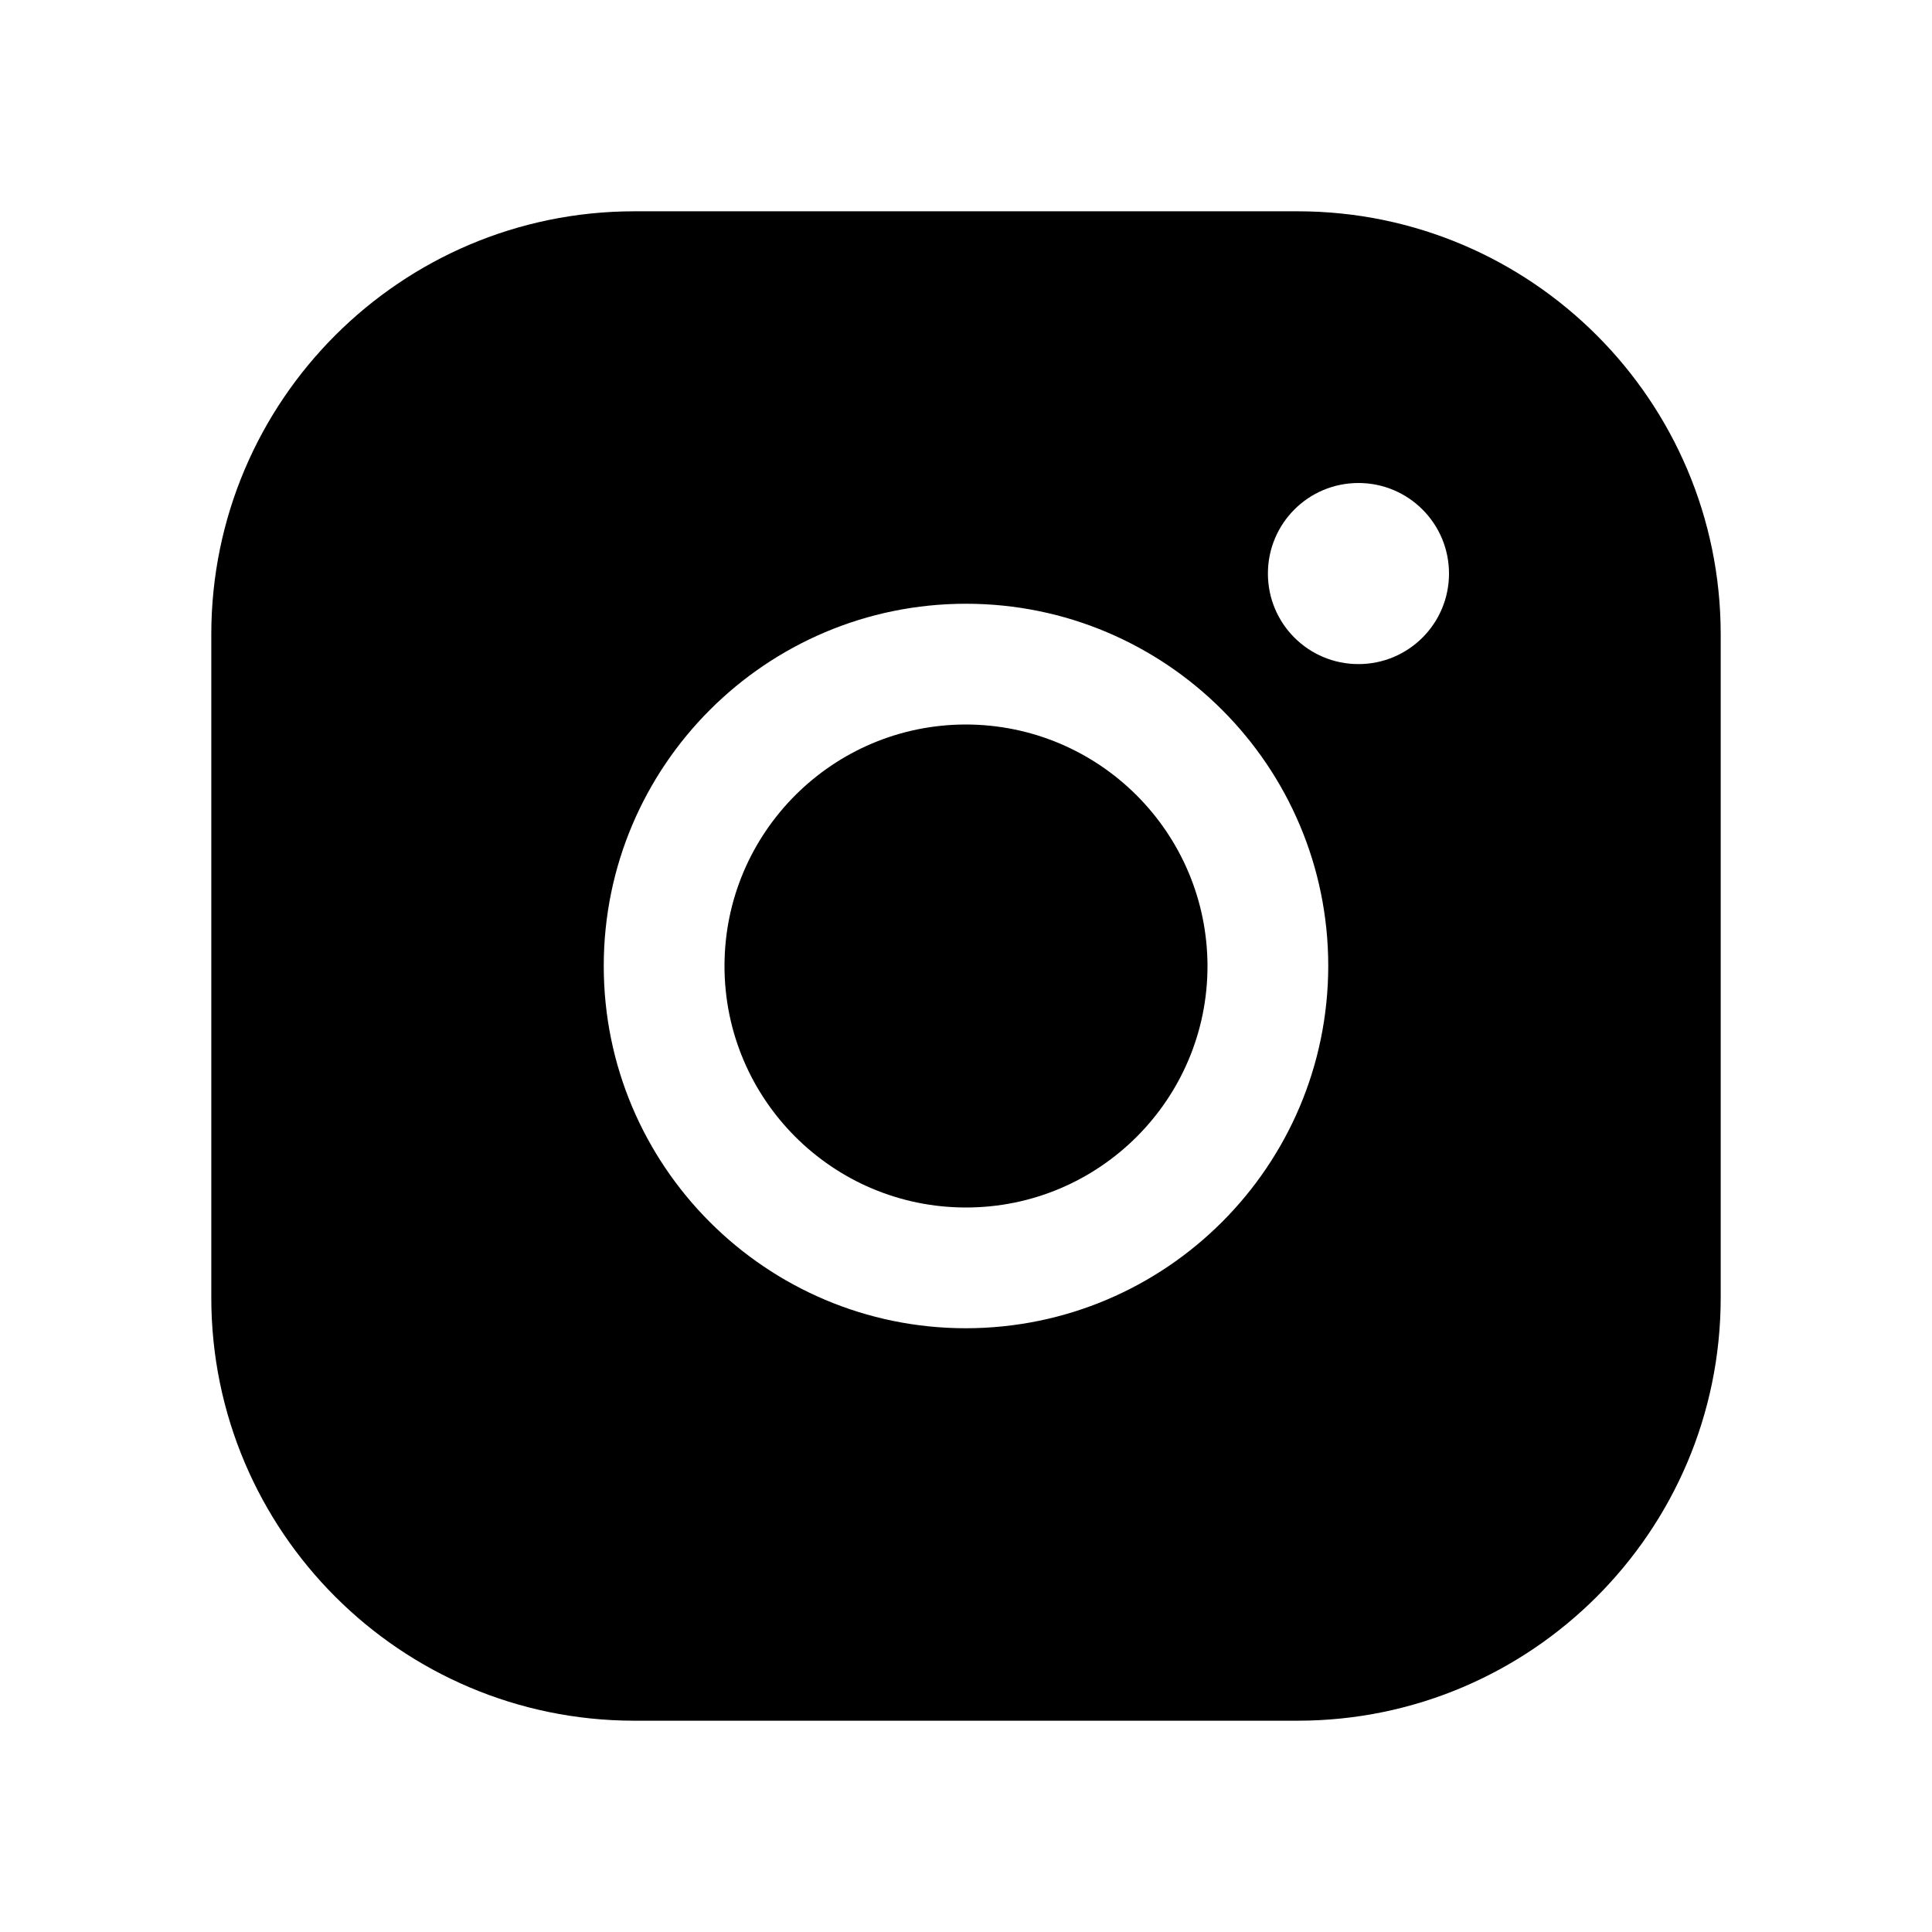
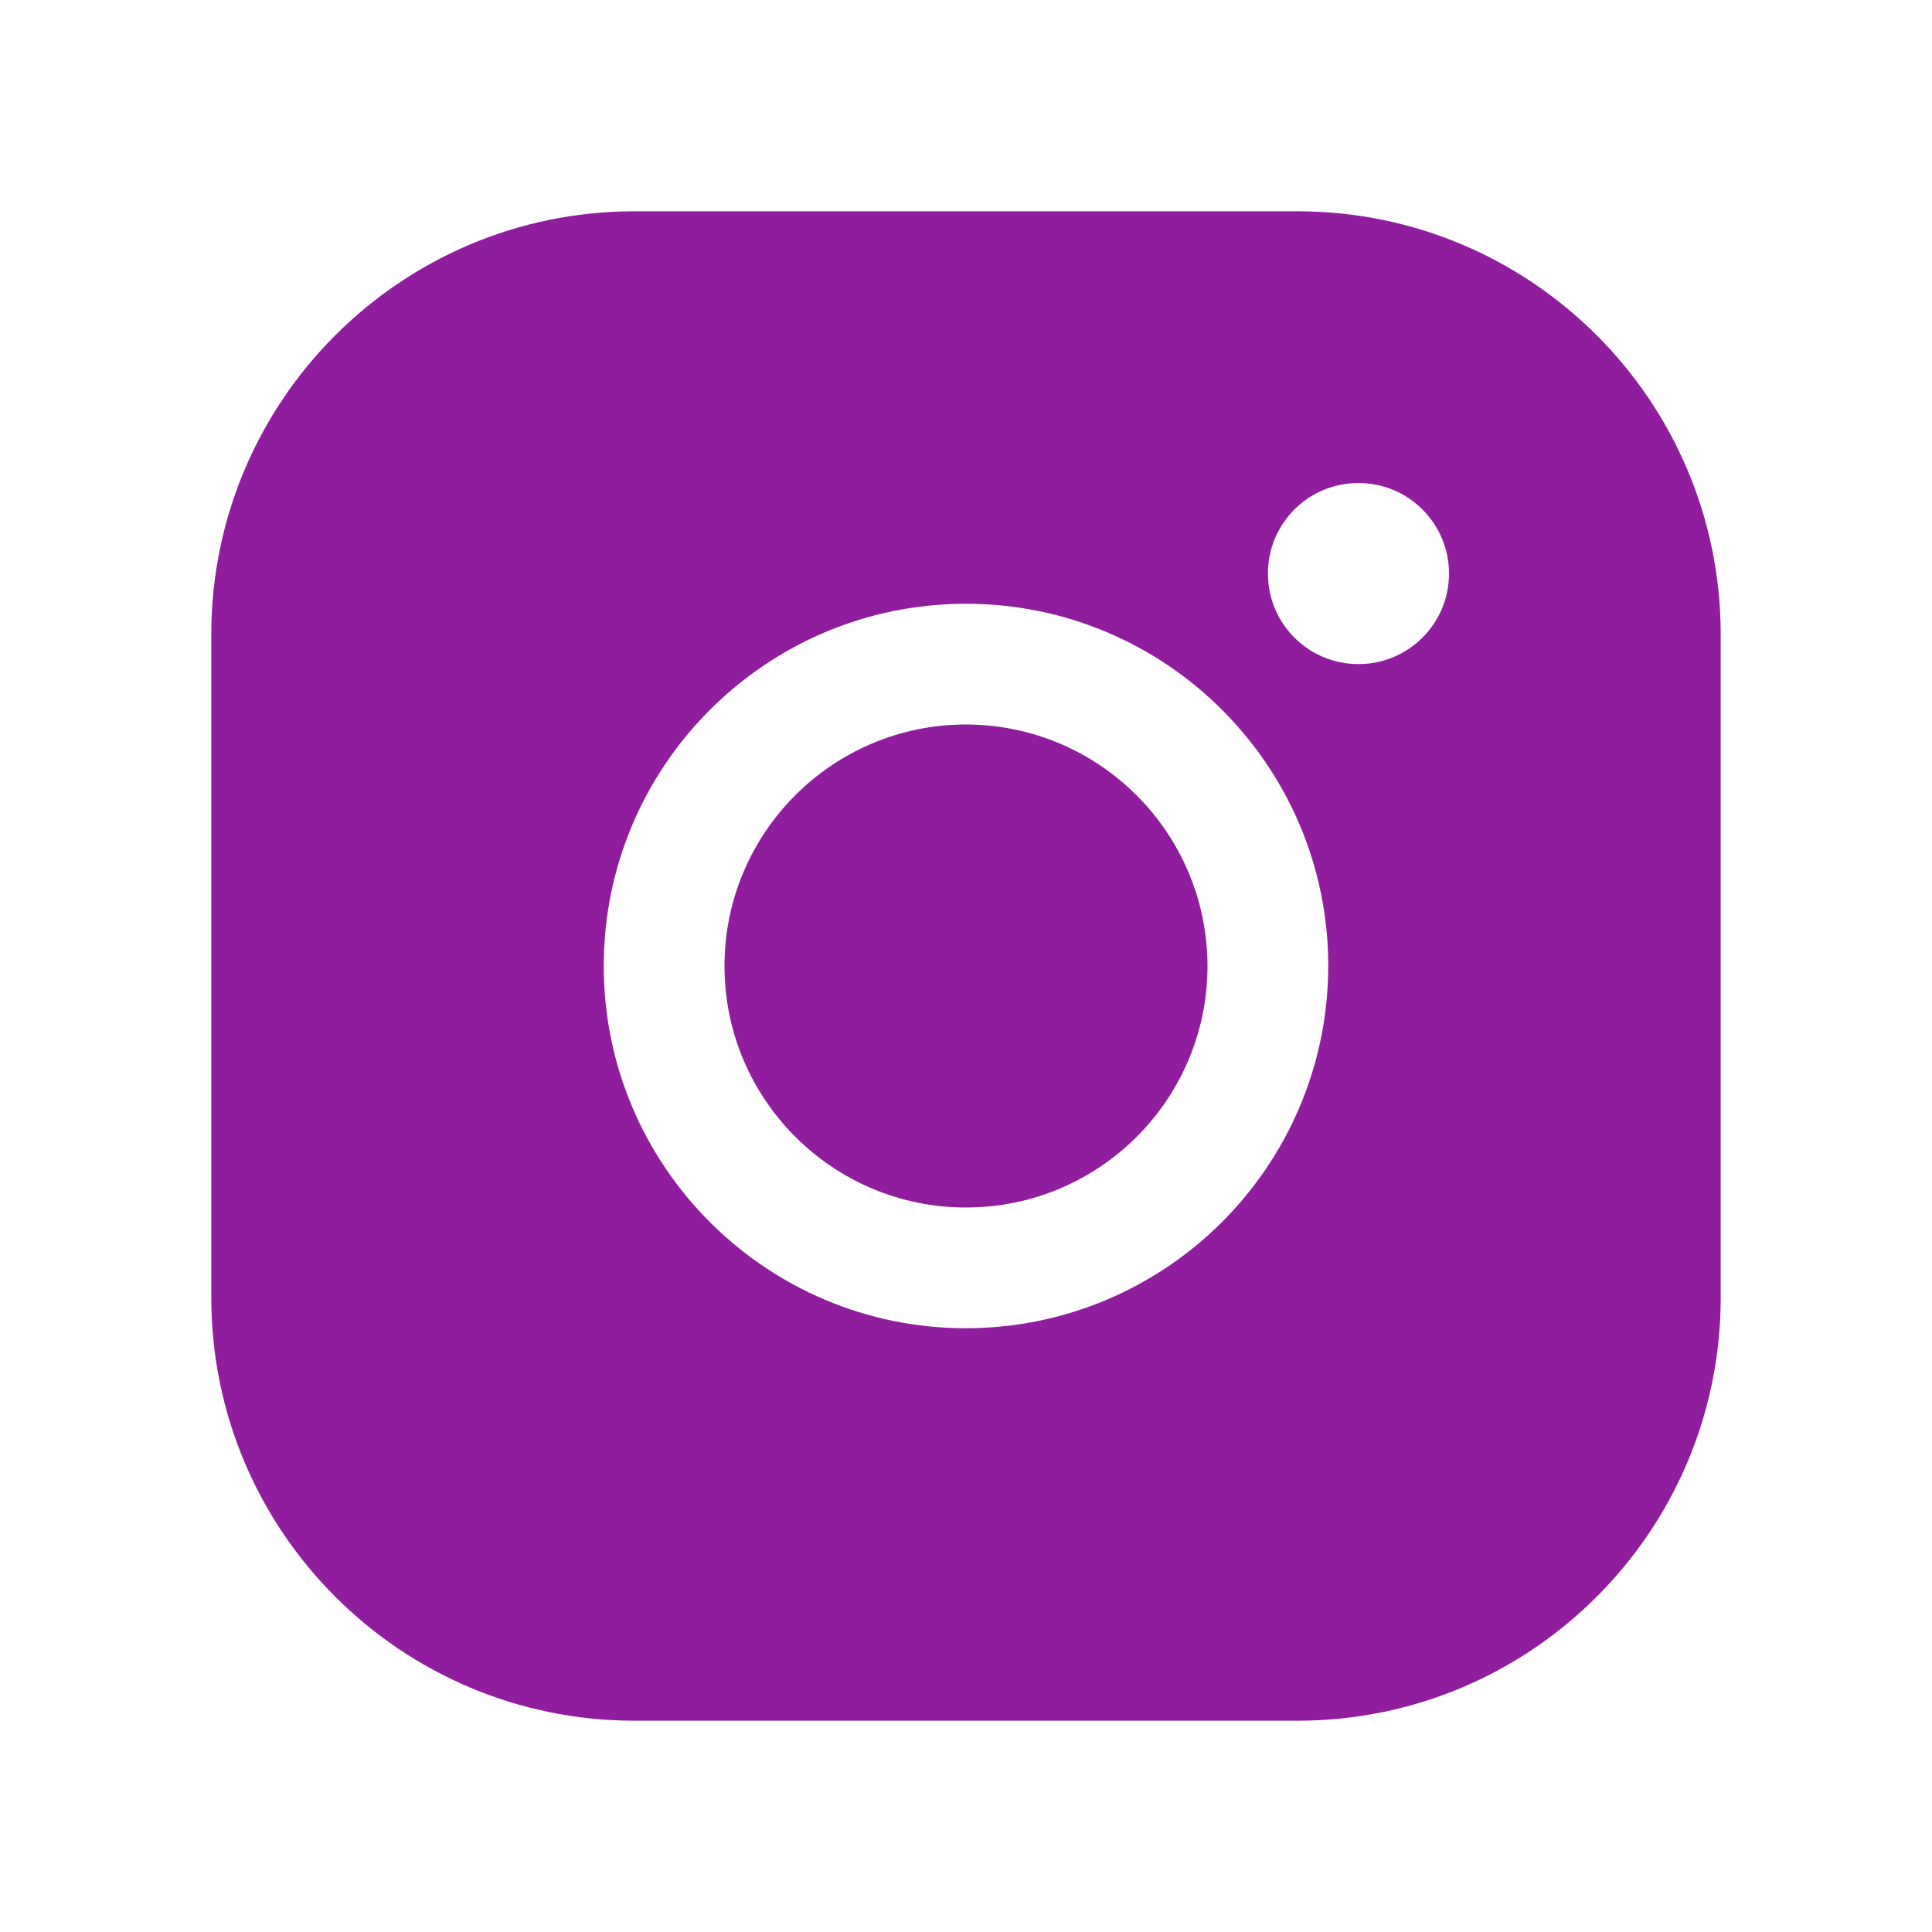
<svg xmlns="http://www.w3.org/2000/svg" width="30px" height="30px" viewBox="0 0 30 30" version="1.1">
  <g id="surface1">
-     <path style=" stroke:none;fill-rule:nonzero;fill:rgb(0%,0%,0%);fill-opacity:1;" d="M 18.75 15 C 18.75 17.07 17.07 18.75 15 18.75 C 12.93 18.75 11.25 17.07 11.25 15 C 11.25 12.93 12.93 11.25 15 11.25 C 17.07 11.254 18.746 12.93 18.75 15 Z M 26.719 9.844 L 26.719 20.156 C 26.715 23.777 23.777 26.715 20.156 26.719 L 9.844 26.719 C 6.223 26.715 3.285 23.777 3.281 20.156 L 3.281 9.844 C 3.285 6.223 6.223 3.285 9.844 3.281 L 20.156 3.281 C 23.777 3.285 26.715 6.223 26.719 9.844 Z M 20.625 15 C 20.625 11.895 18.105 9.375 15 9.375 C 11.895 9.375 9.375 11.895 9.375 15 C 9.375 18.105 11.895 20.625 15 20.625 C 18.105 20.621 20.621 18.105 20.625 15 Z M 22.5 8.906 C 22.5 8.129 21.871 7.5 21.094 7.5 C 20.316 7.5 19.688 8.129 19.688 8.906 C 19.688 9.684 20.316 10.312 21.094 10.312 C 21.871 10.312 22.5 9.684 22.5 8.906 Z M 22.5 8.906 " />
+     <path style=" stroke:none;fill-rule:nonzero;fill:#8f1d9e;fill-opacity:1;" d="M 18.75 15 C 18.75 17.07 17.07 18.75 15 18.75 C 12.93 18.75 11.25 17.07 11.25 15 C 11.25 12.93 12.93 11.25 15 11.25 C 17.07 11.254 18.746 12.93 18.75 15 Z M 26.719 9.844 L 26.719 20.156 C 26.715 23.777 23.777 26.715 20.156 26.719 L 9.844 26.719 C 6.223 26.715 3.285 23.777 3.281 20.156 L 3.281 9.844 C 3.285 6.223 6.223 3.285 9.844 3.281 L 20.156 3.281 C 23.777 3.285 26.715 6.223 26.719 9.844 Z M 20.625 15 C 20.625 11.895 18.105 9.375 15 9.375 C 11.895 9.375 9.375 11.895 9.375 15 C 9.375 18.105 11.895 20.625 15 20.625 C 18.105 20.621 20.621 18.105 20.625 15 Z M 22.5 8.906 C 22.5 8.129 21.871 7.5 21.094 7.5 C 20.316 7.5 19.688 8.129 19.688 8.906 C 19.688 9.684 20.316 10.312 21.094 10.312 C 21.871 10.312 22.5 9.684 22.5 8.906 Z M 22.5 8.906 " />
  </g>
</svg>
